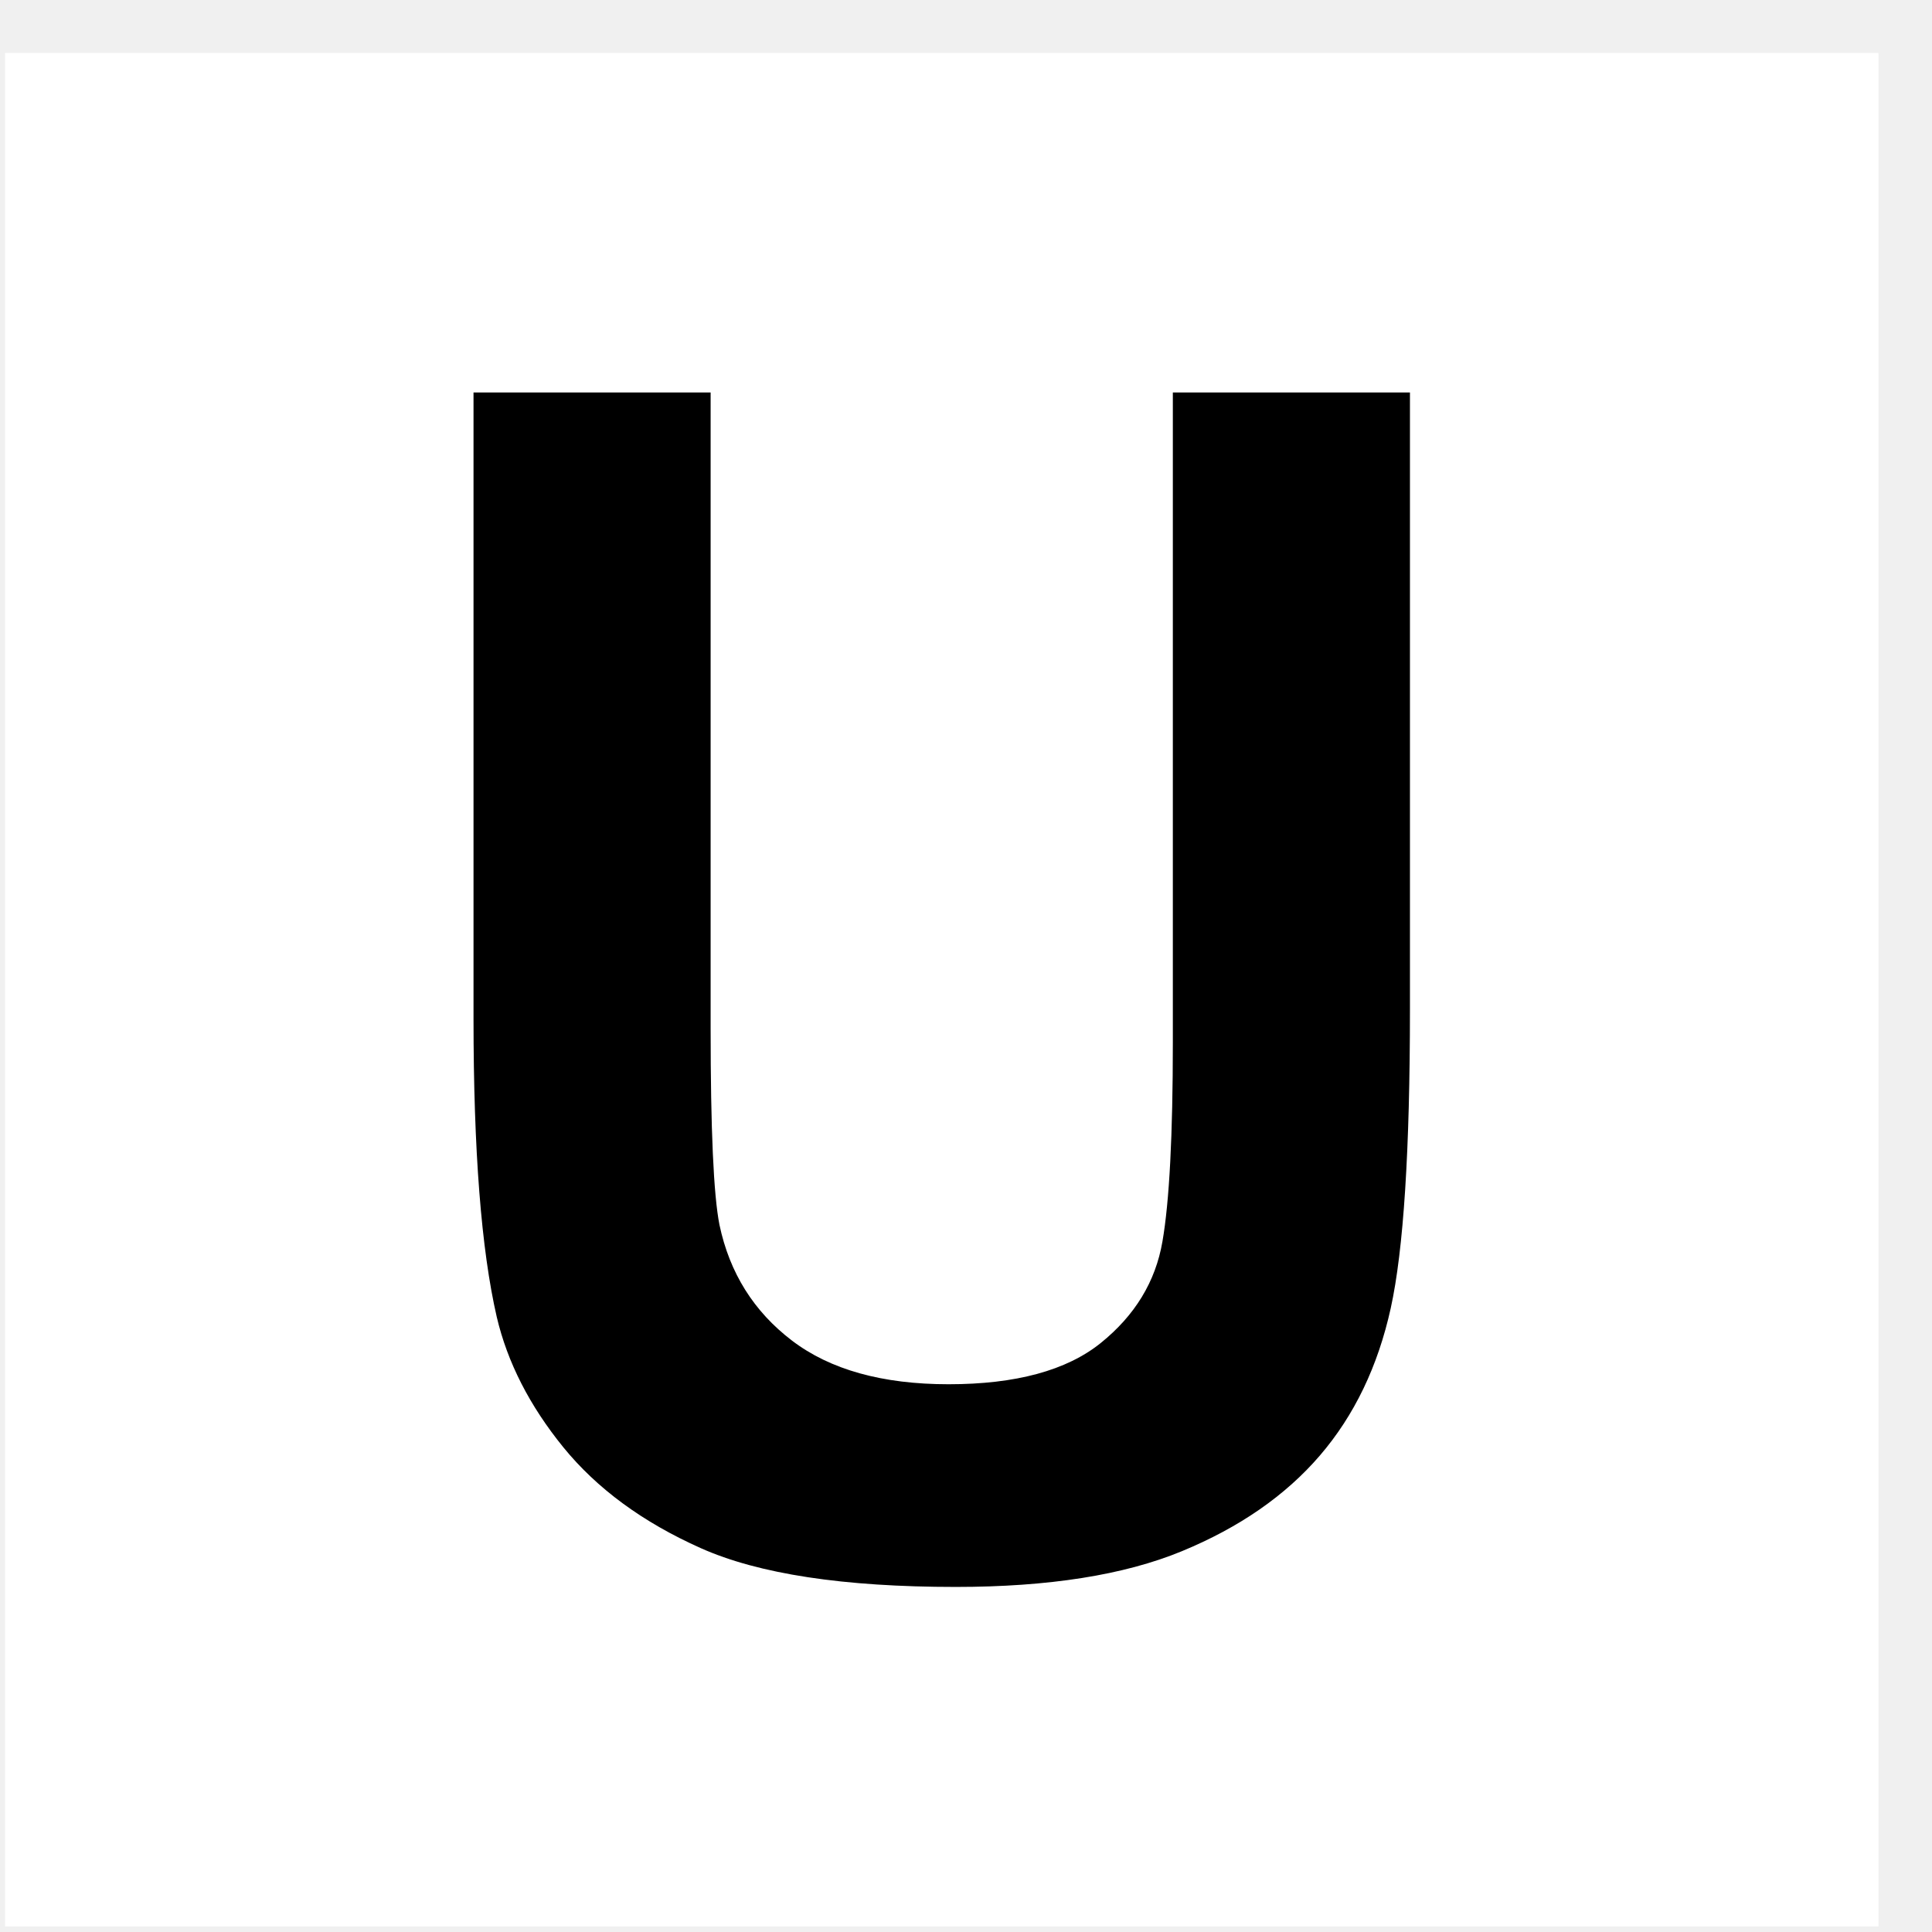
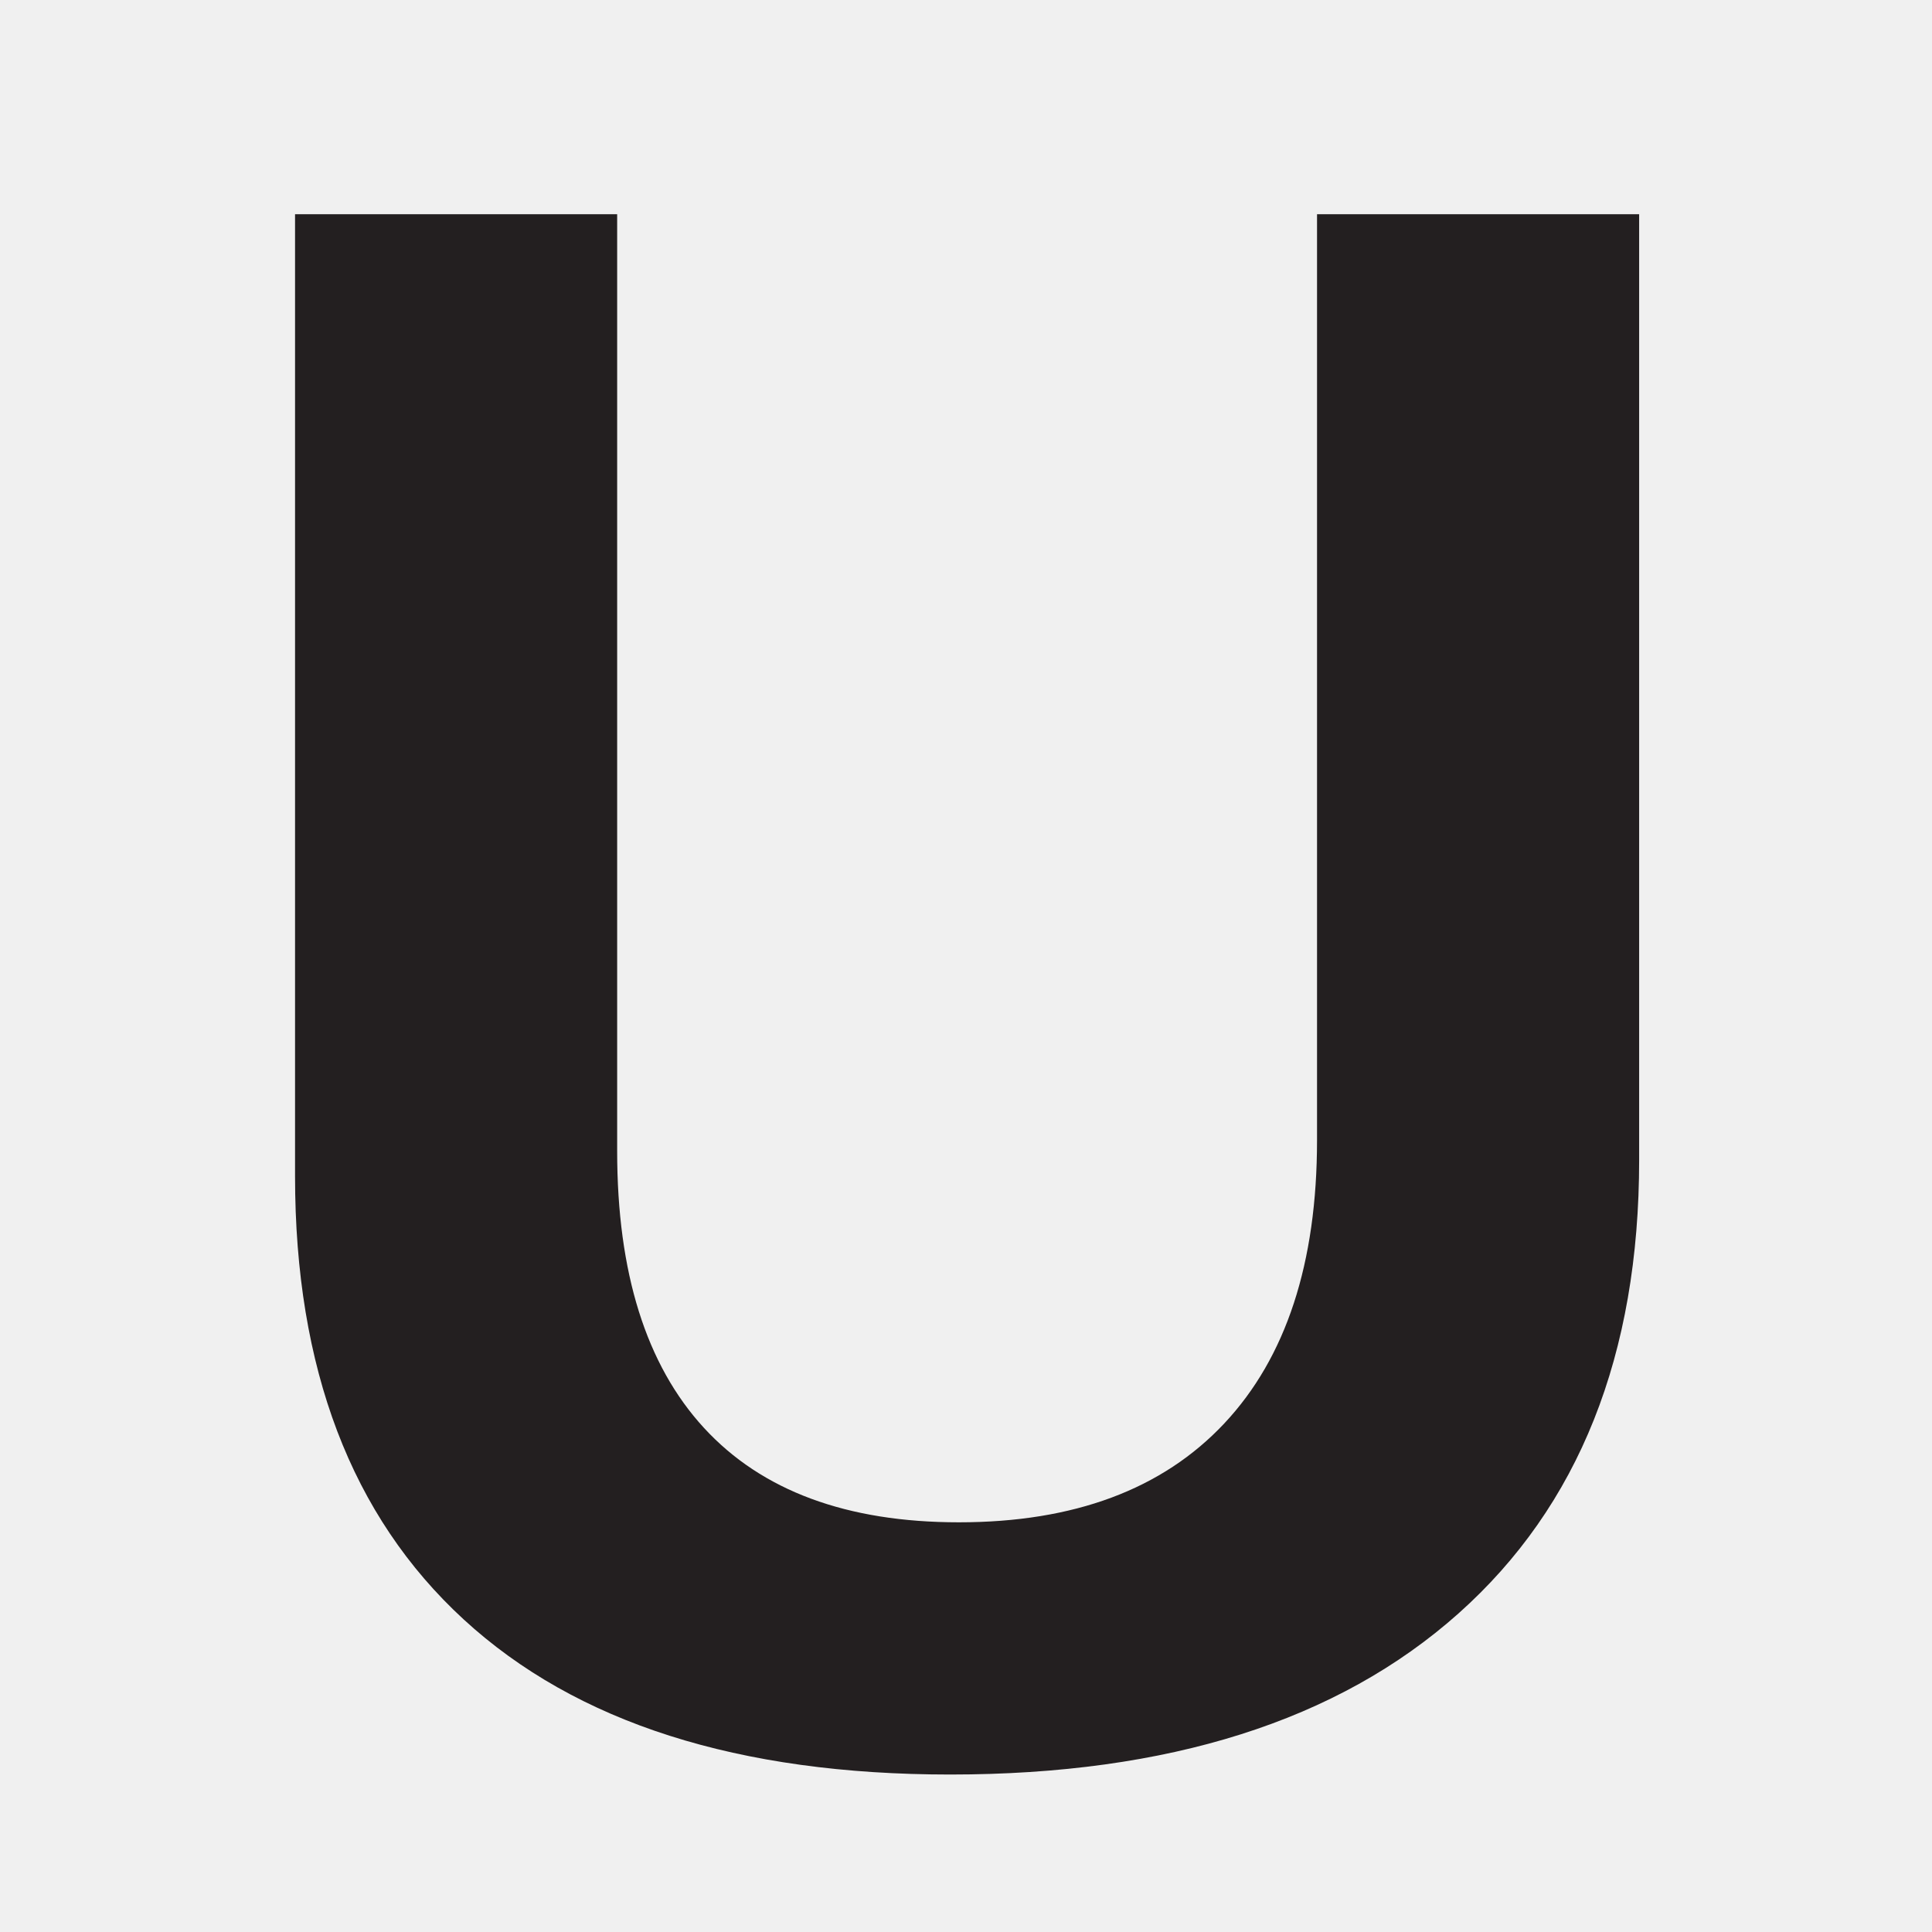
- <svg xmlns="http://www.w3.org/2000/svg" width="100%" height="100%" viewBox="0 0 33 33" version="1.1" xml:space="preserve" style="fill-rule:evenodd;clip-rule:evenodd;stroke-linejoin:round;stroke-miterlimit:2;">
-   <g>
-     <rect x="0.086" y="0.905" width="32" height="32" style="fill:#fff;" />
-     <path d="M8.088,6.704l4.05,0l0,10.865c0,1.724 0.05,2.841 0.151,3.352c0.173,0.821 0.586,1.48 1.238,1.977c0.652,0.497 1.544,0.746 2.675,0.746c1.149,-0 2.016,-0.235 2.6,-0.705c0.583,-0.47 0.935,-1.047 1.053,-1.731c0.119,-0.684 0.178,-1.82 0.178,-3.407l0,-11.097l4.05,0l0,10.536c0,2.408 -0.109,4.11 -0.328,5.104c-0.219,0.994 -0.623,1.834 -1.211,2.518c-0.588,0.684 -1.375,1.229 -2.36,1.635c-0.986,0.406 -2.272,0.609 -3.859,0.609c-1.916,-0 -3.368,-0.221 -4.358,-0.664c-0.99,-0.442 -1.772,-1.017 -2.347,-1.724c-0.574,-0.707 -0.953,-1.448 -1.135,-2.223c-0.265,-1.15 -0.397,-2.847 -0.397,-5.091l-0,-10.7Z" style="fill-rule:nonzero;" />
-   </g>
+ <svg xmlns="http://www.w3.org/2000/svg" width="100%" height="100%" viewBox="0 0 1417 1417" version="1.1" xml:space="preserve" style="fill-rule:evenodd;clip-rule:evenodd;stroke-linejoin:round;stroke-miterlimit:2;">
+   <rect id="light" x="0" y="0" width="1417" height="1417" style="fill:none;" />
+   <g transform="matrix(1640.07,0,0,1640.07,1302.3,1285.49)" />
+   <text x="117.9px" y="1285.49px" style="font-family:'Arial-BoldMT', 'Arial', sans-serif;font-weight:700;font-size:1640.07px;fill:#231f20;">U</text>
</svg>
